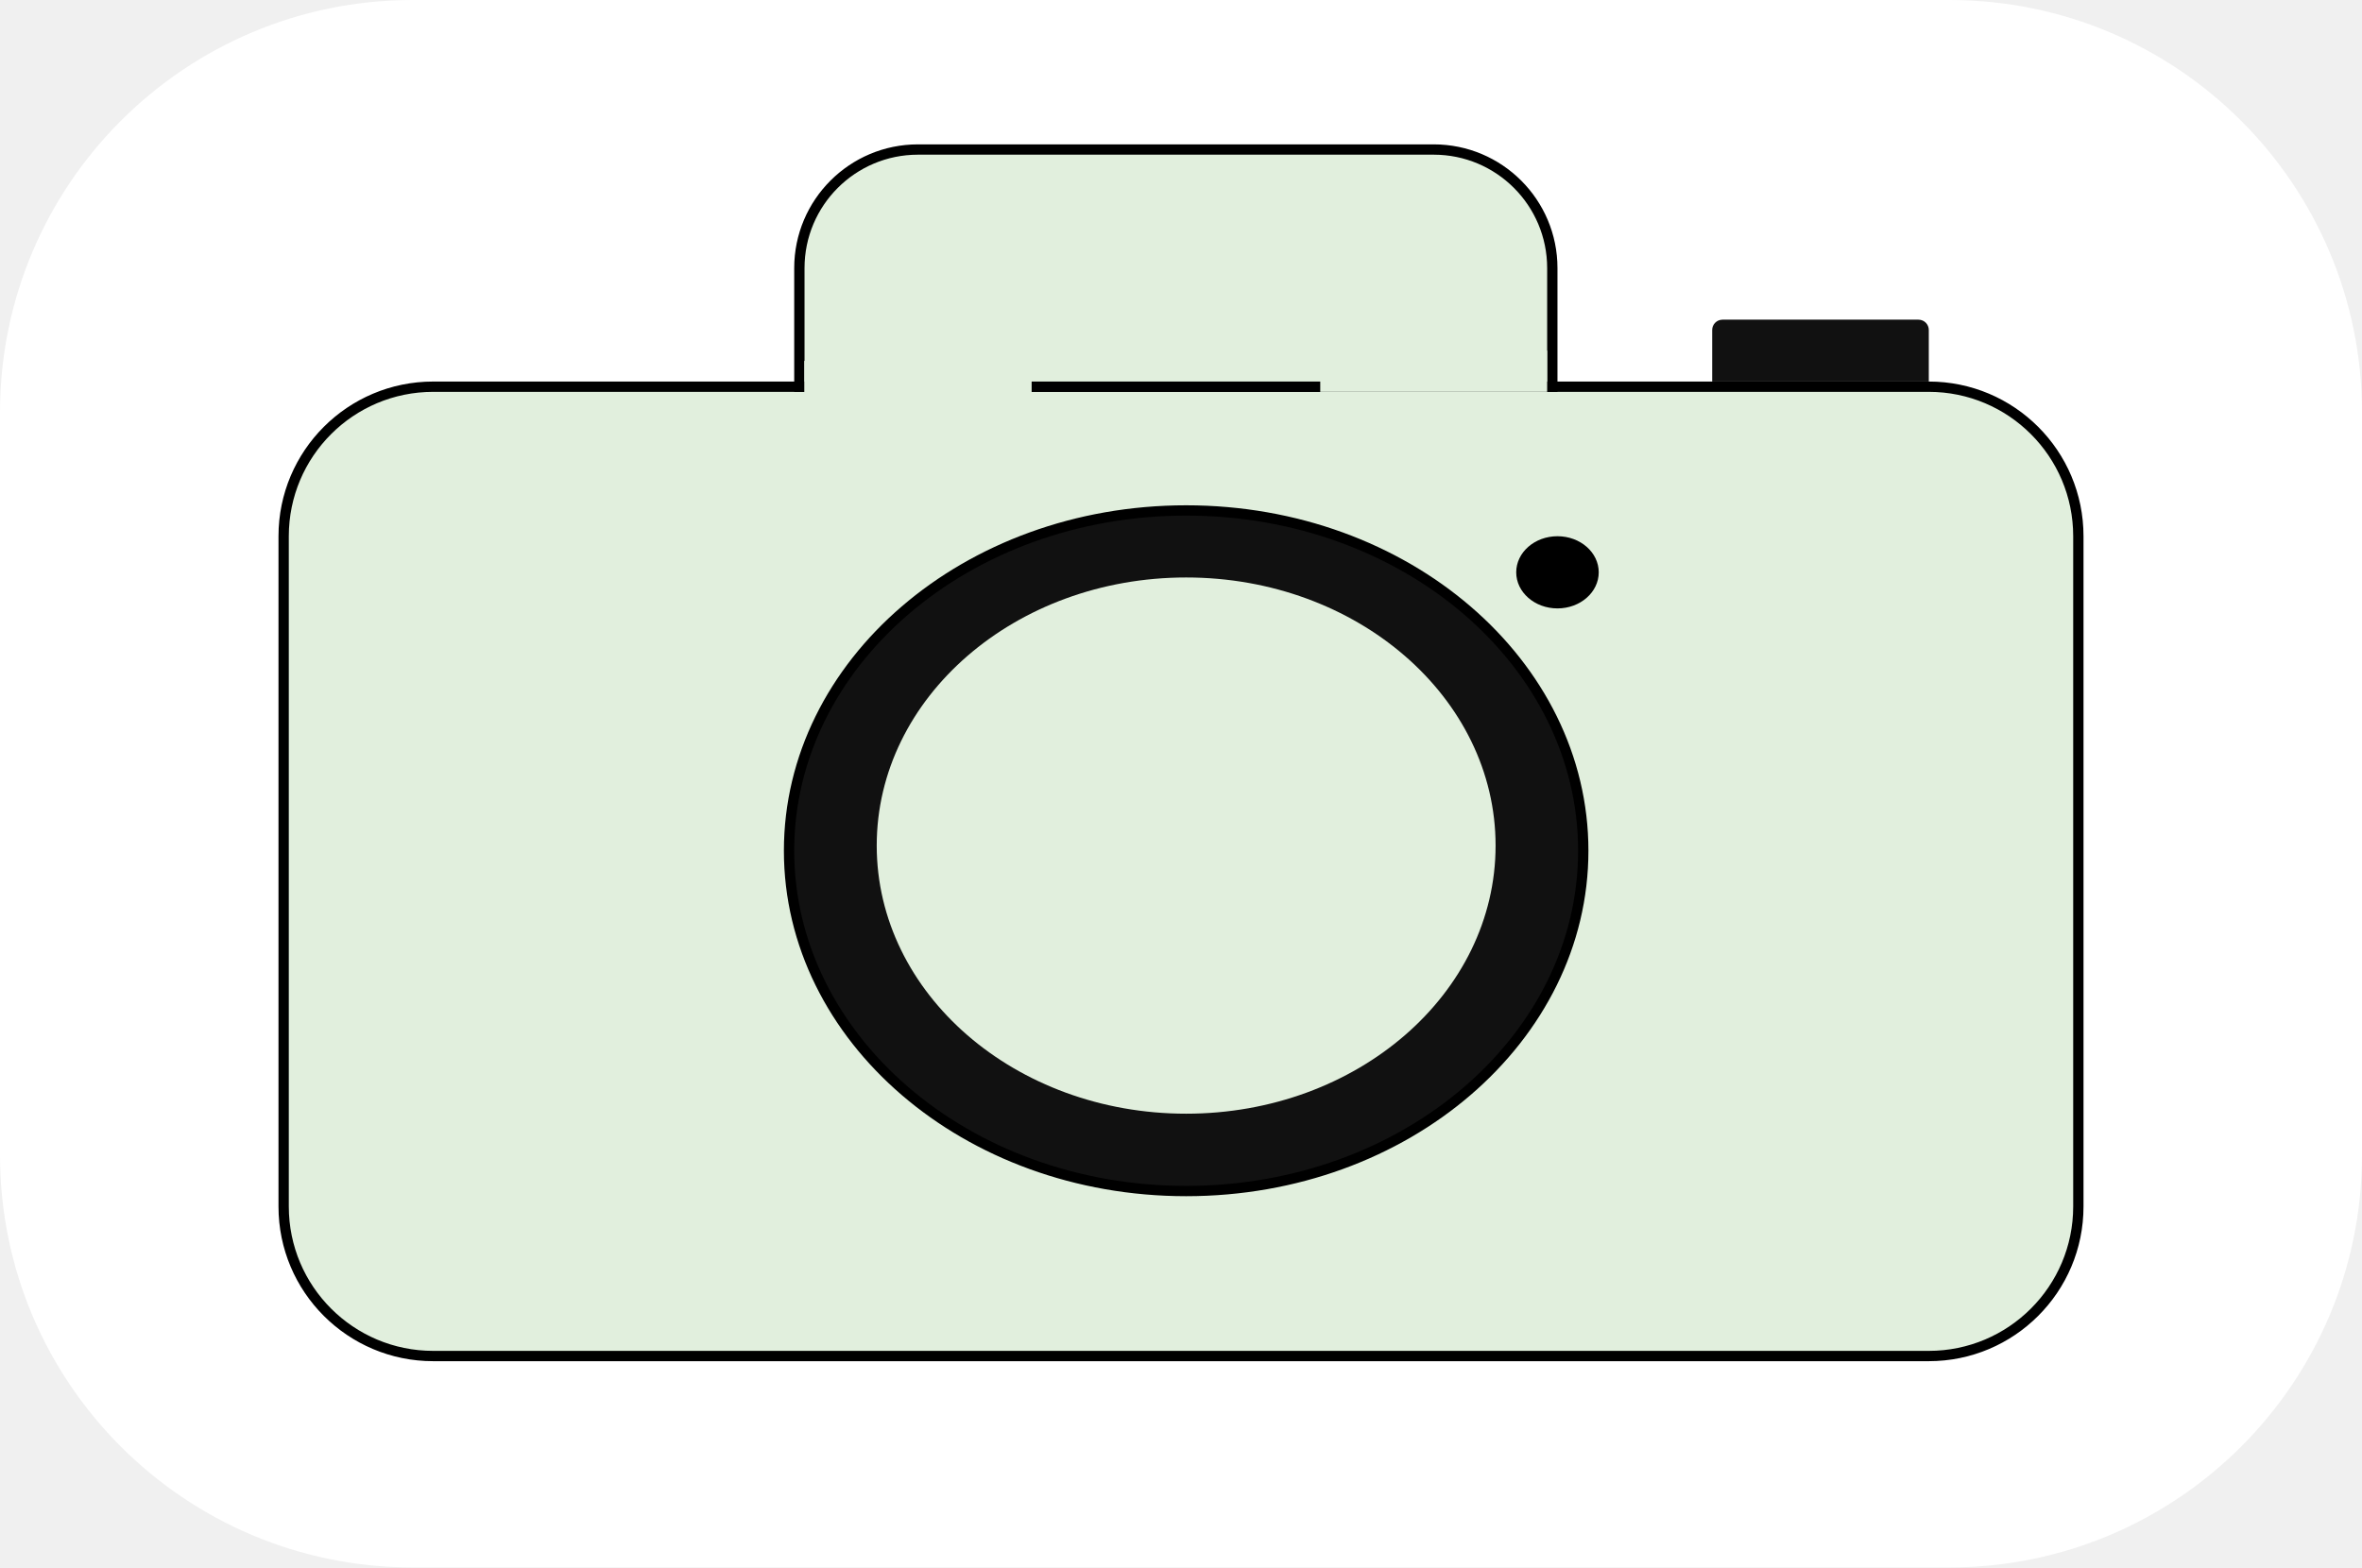
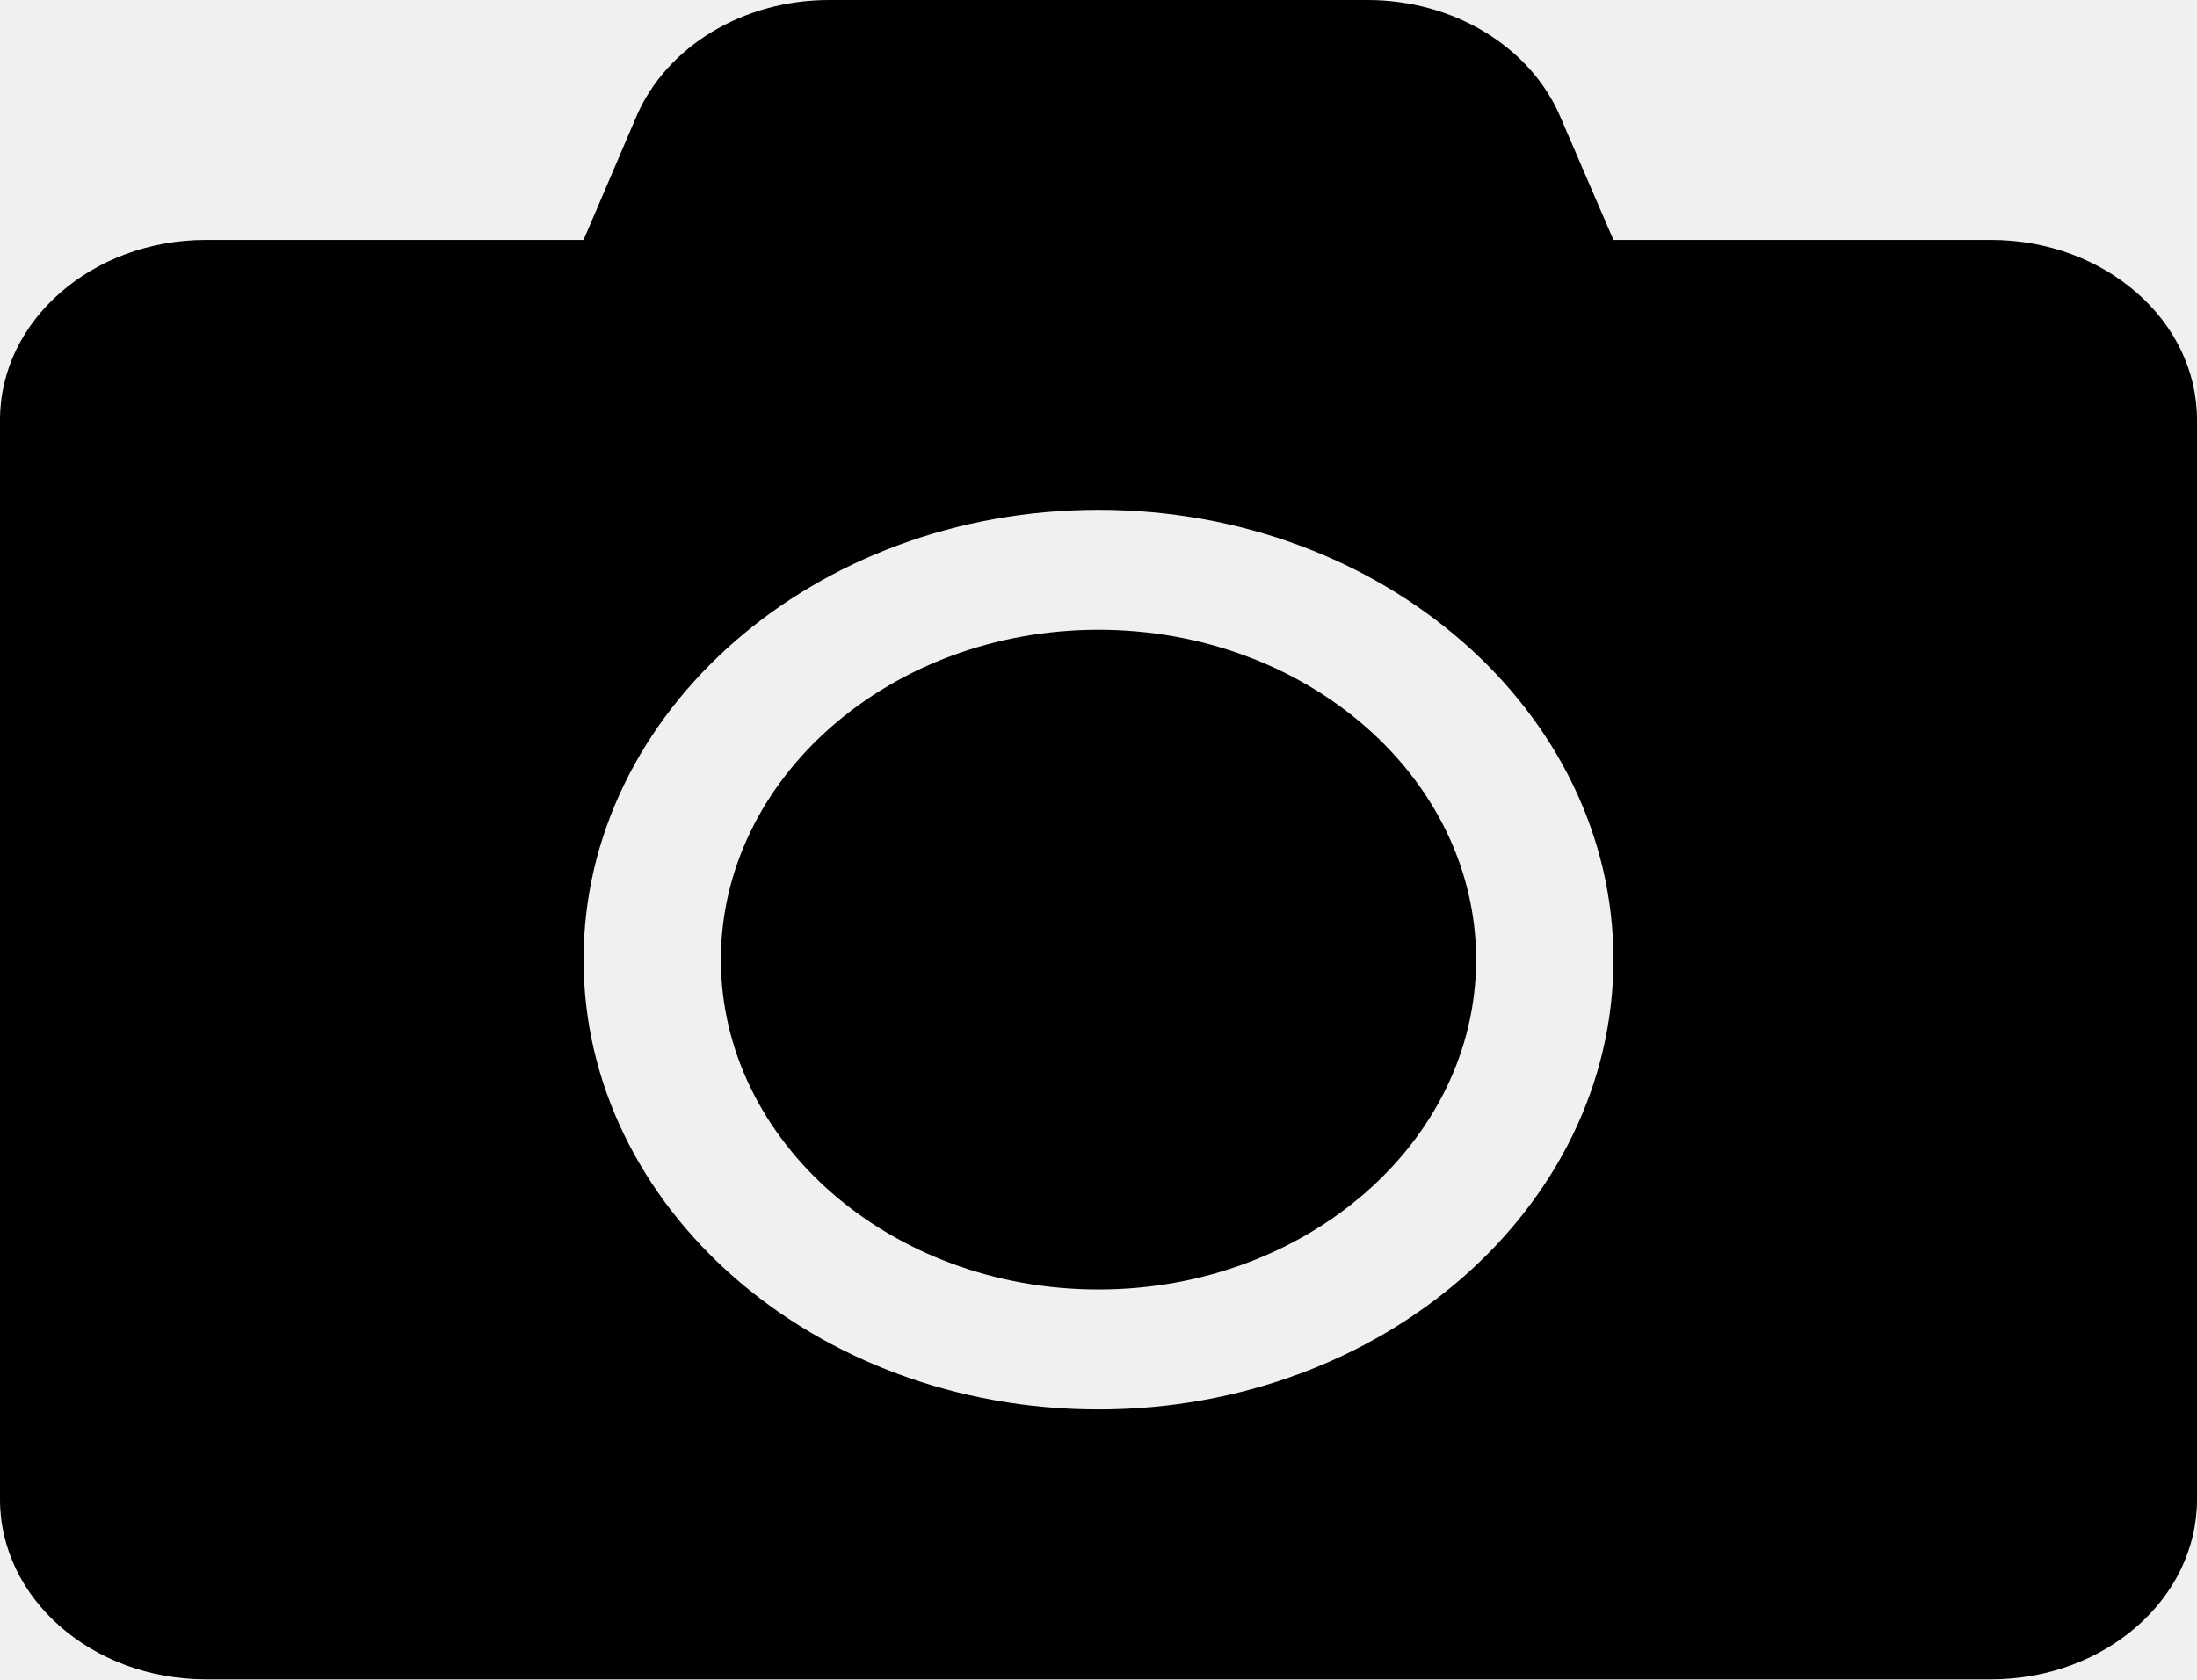
- <svg xmlns="http://www.w3.org/2000/svg" width="229" height="152" viewBox="0 0 229 152" fill="none">
-   <rect width="229" height="152" rx="40" fill="white" />
-   <rect x="27.5" y="37.5" width="174" height="94" rx="14.5" fill="#E1EFDD" stroke="black" />
-   <path d="M153.5 82.5C153.5 100.657 136.337 115.5 115 115.5C93.663 115.5 76.5 100.657 76.5 82.5C76.5 64.343 93.663 49.5 115 49.5C136.337 49.5 153.5 64.343 153.5 82.5Z" fill="#111111" stroke="black" />
-   <ellipse cx="115" cy="82" rx="30" ry="26" fill="#E1EFDD" />
-   <path d="M89 14.5H139C145.351 14.5 150.5 19.649 150.5 26V37.5H77.5V26C77.5 19.649 82.649 14.5 89 14.5Z" fill="#E1EFDD" stroke="black" />
-   <rect x="78" y="35" width="22" height="4" fill="#E1EFDD" />
-   <rect x="128" y="34" width="22" height="4" fill="#E1EFDD" />
-   <rect x="78" y="35" width="22" height="4" fill="#E1EFDD" />
-   <ellipse cx="151" cy="55.5" rx="4" ry="3.5" fill="black" />
-   <path d="M166 32C166 31.448 166.448 31 167 31H186C186.552 31 187 31.448 187 32V37H166V32Z" fill="#111111" />
+ <svg xmlns="http://www.w3.org/2000/svg" width="293" height="224" viewBox="0 0 293 224" fill="none">
+   <path d="M293 56V200C293 213.25 280.696 224 265.531 224H27.469C12.304 224 0 213.25 0 200V56C0 42.75 12.304 32 27.469 32H77.828L84.867 15.55C88.873 6.2 99.116 0 110.562 0H182.381C193.826 0 204.07 6.2 208.076 15.55L215.172 32H265.531C280.696 32 293 42.75 293 56ZM215.172 128C215.172 94.9 184.384 68 146.5 68C108.616 68 77.828 94.9 77.828 128C77.828 161.1 108.616 188 146.5 188C184.384 188 215.172 161.1 215.172 128ZM196.859 128C196.859 152.25 174.255 172 146.5 172C118.745 172 96.141 152.25 96.141 128C96.141 103.75 118.745 84 146.5 84C174.255 84 196.859 103.75 196.859 128Z" fill="black" />
</svg>
